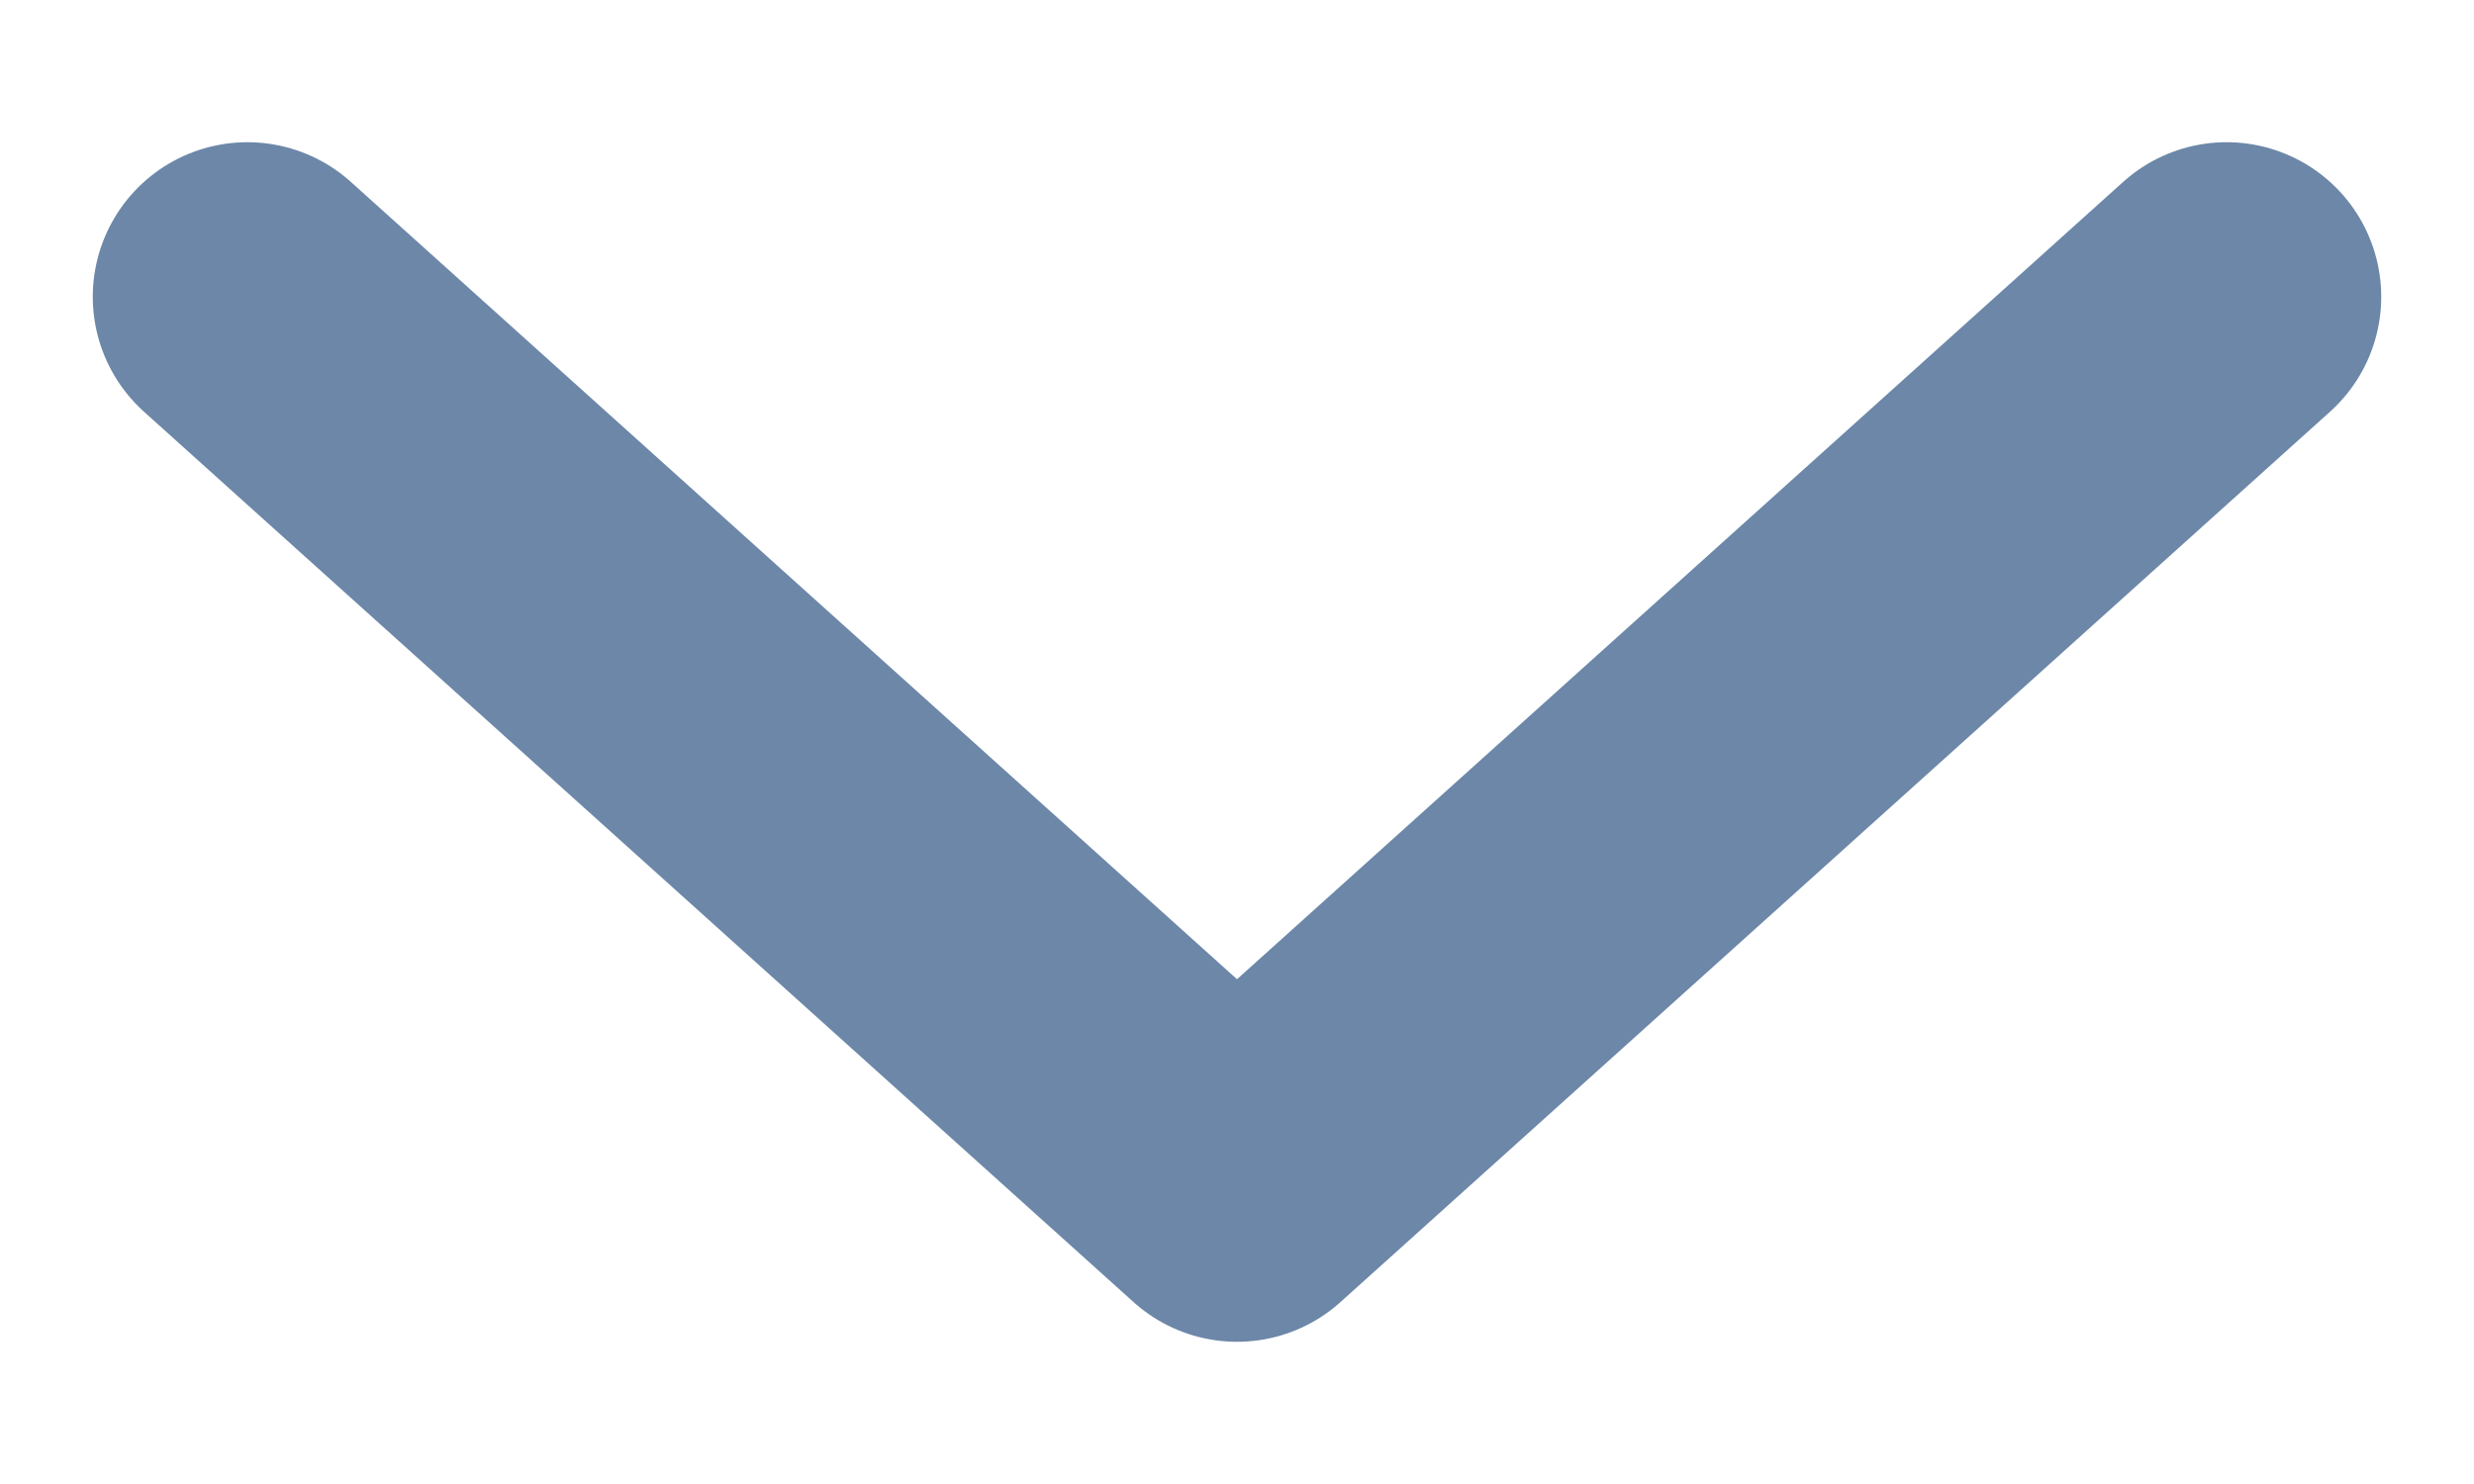
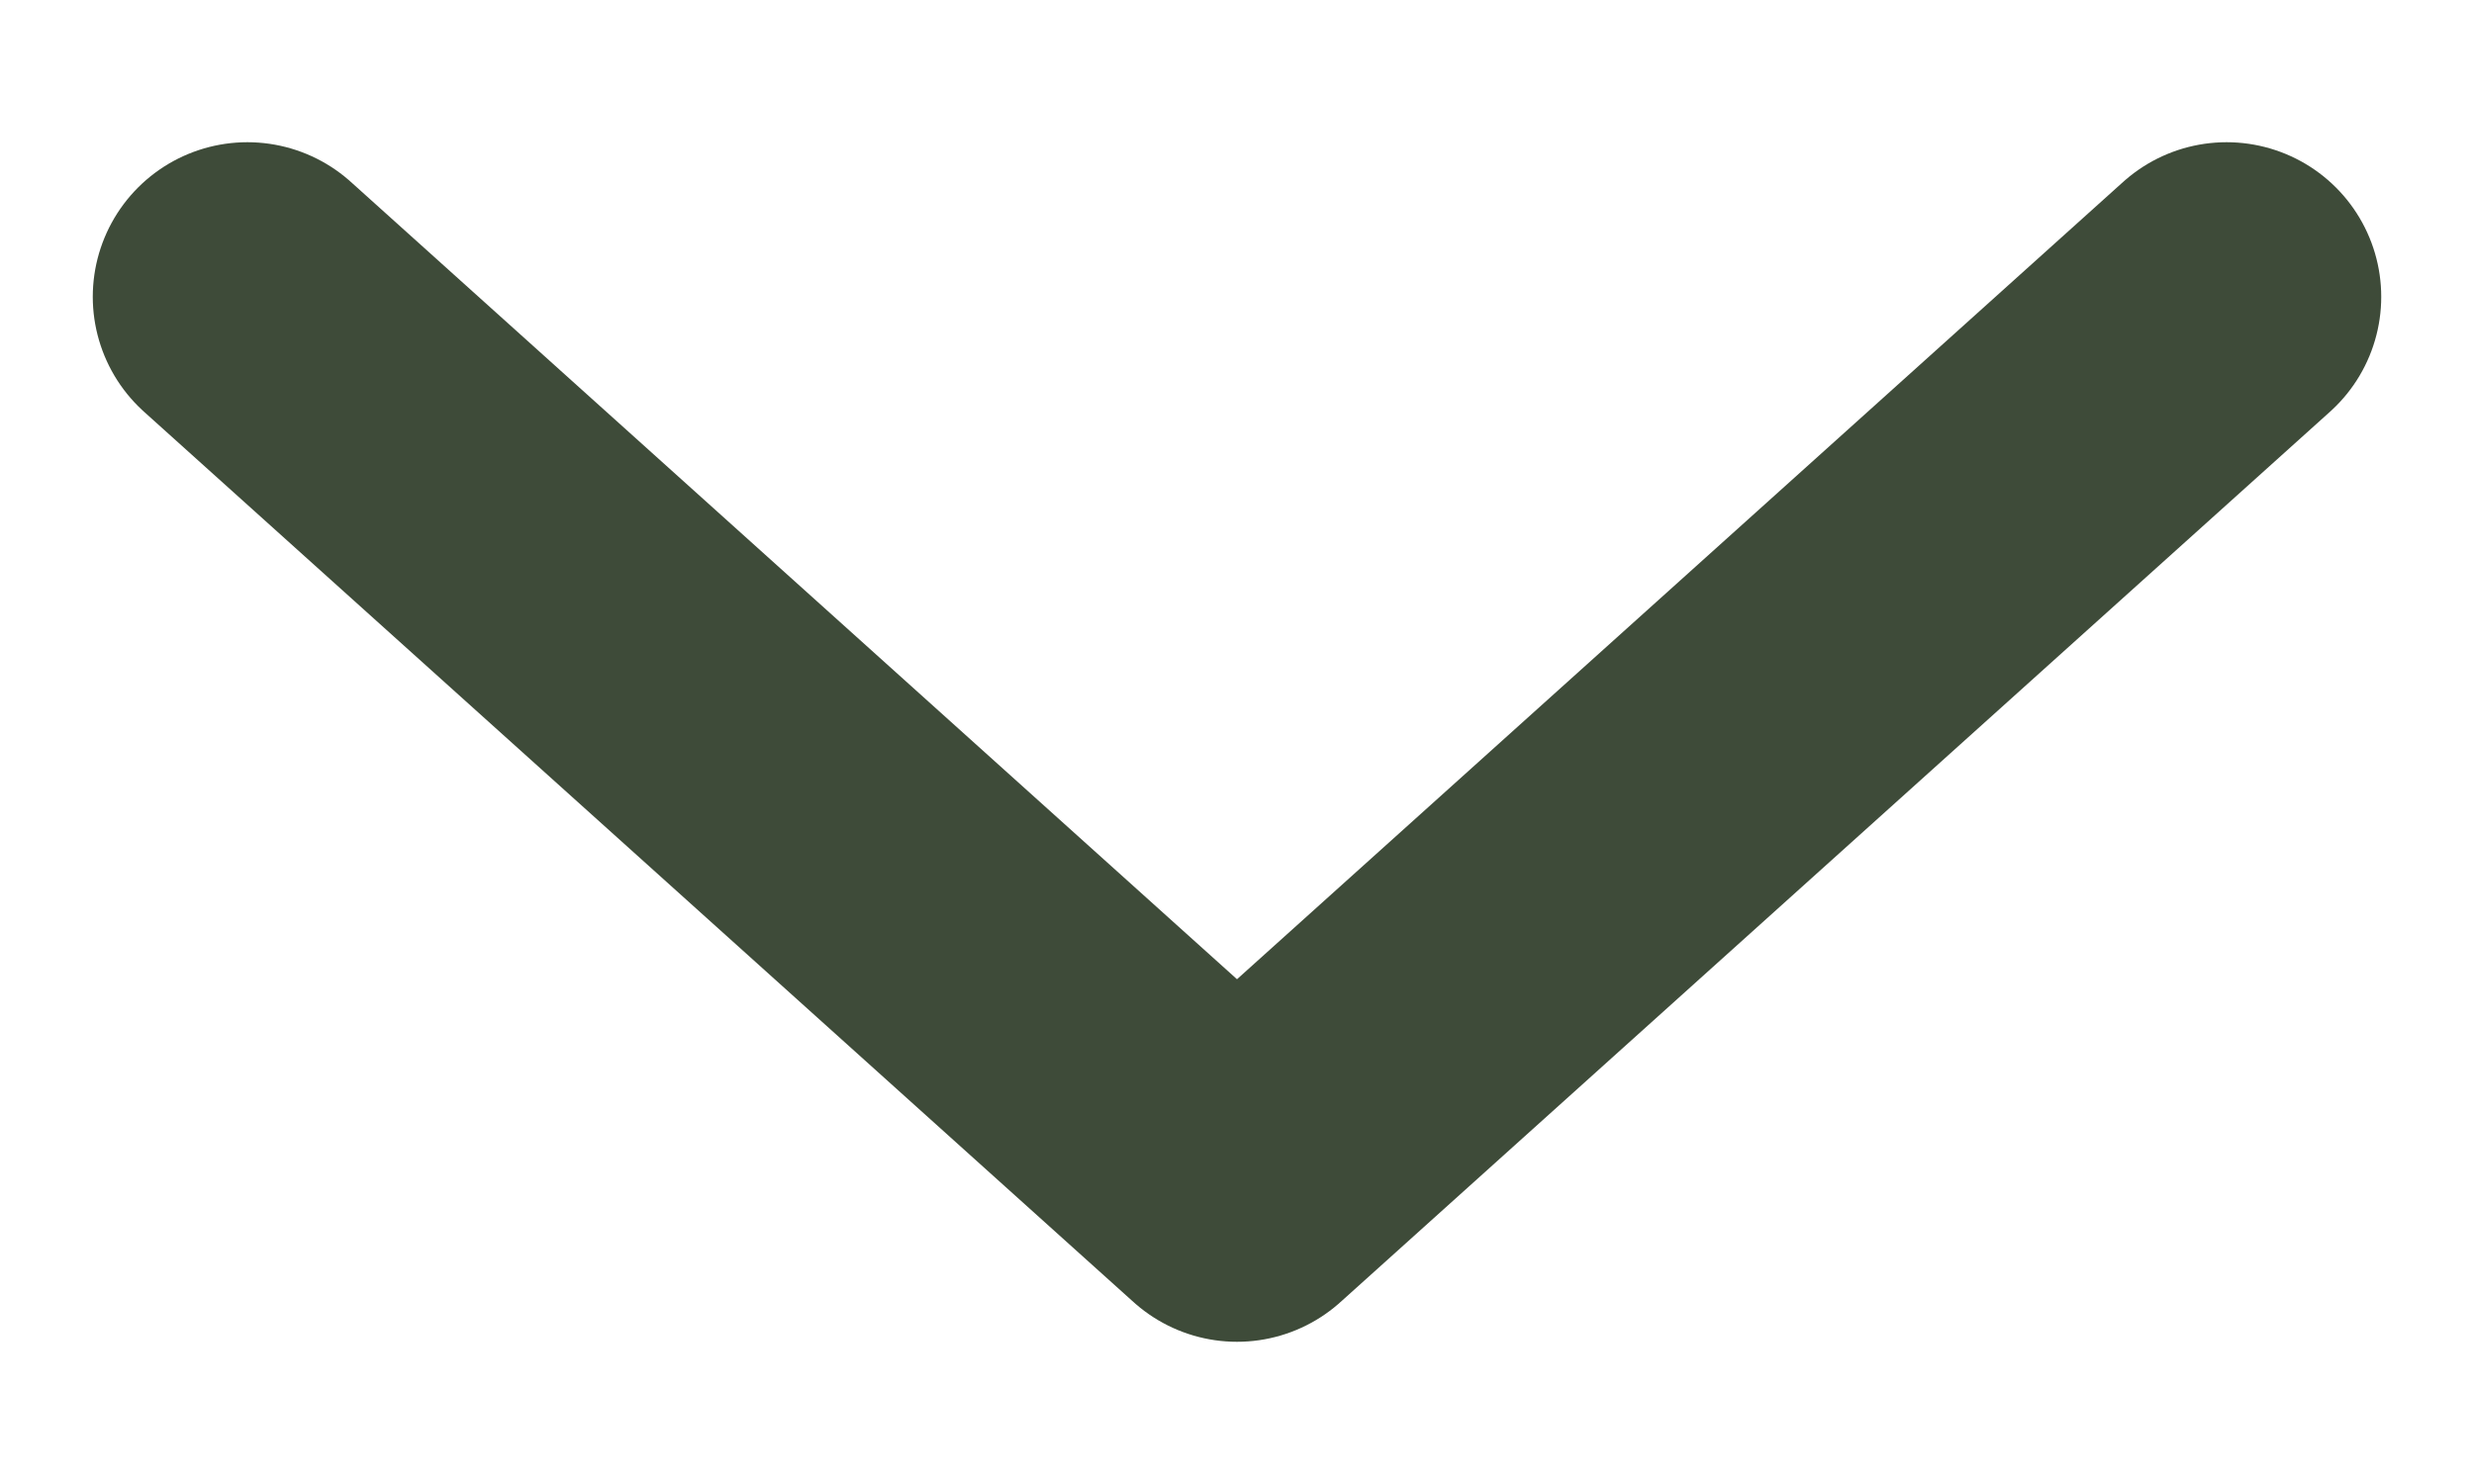
<svg xmlns="http://www.w3.org/2000/svg" width="10" height="6" viewBox="0 0 10 6">
-   <path d="M1 1.2 5 4.8 9 1.2" fill="none" stroke="#6C87A8" stroke-width="1.25" stroke-linecap="round" stroke-linejoin="round" />
+   <path d="M1 1.2 5 4.8 9 1.2" fill="none" stroke="#3E4B39" stroke-width="1.25" stroke-linecap="round" stroke-linejoin="round" />
</svg>
